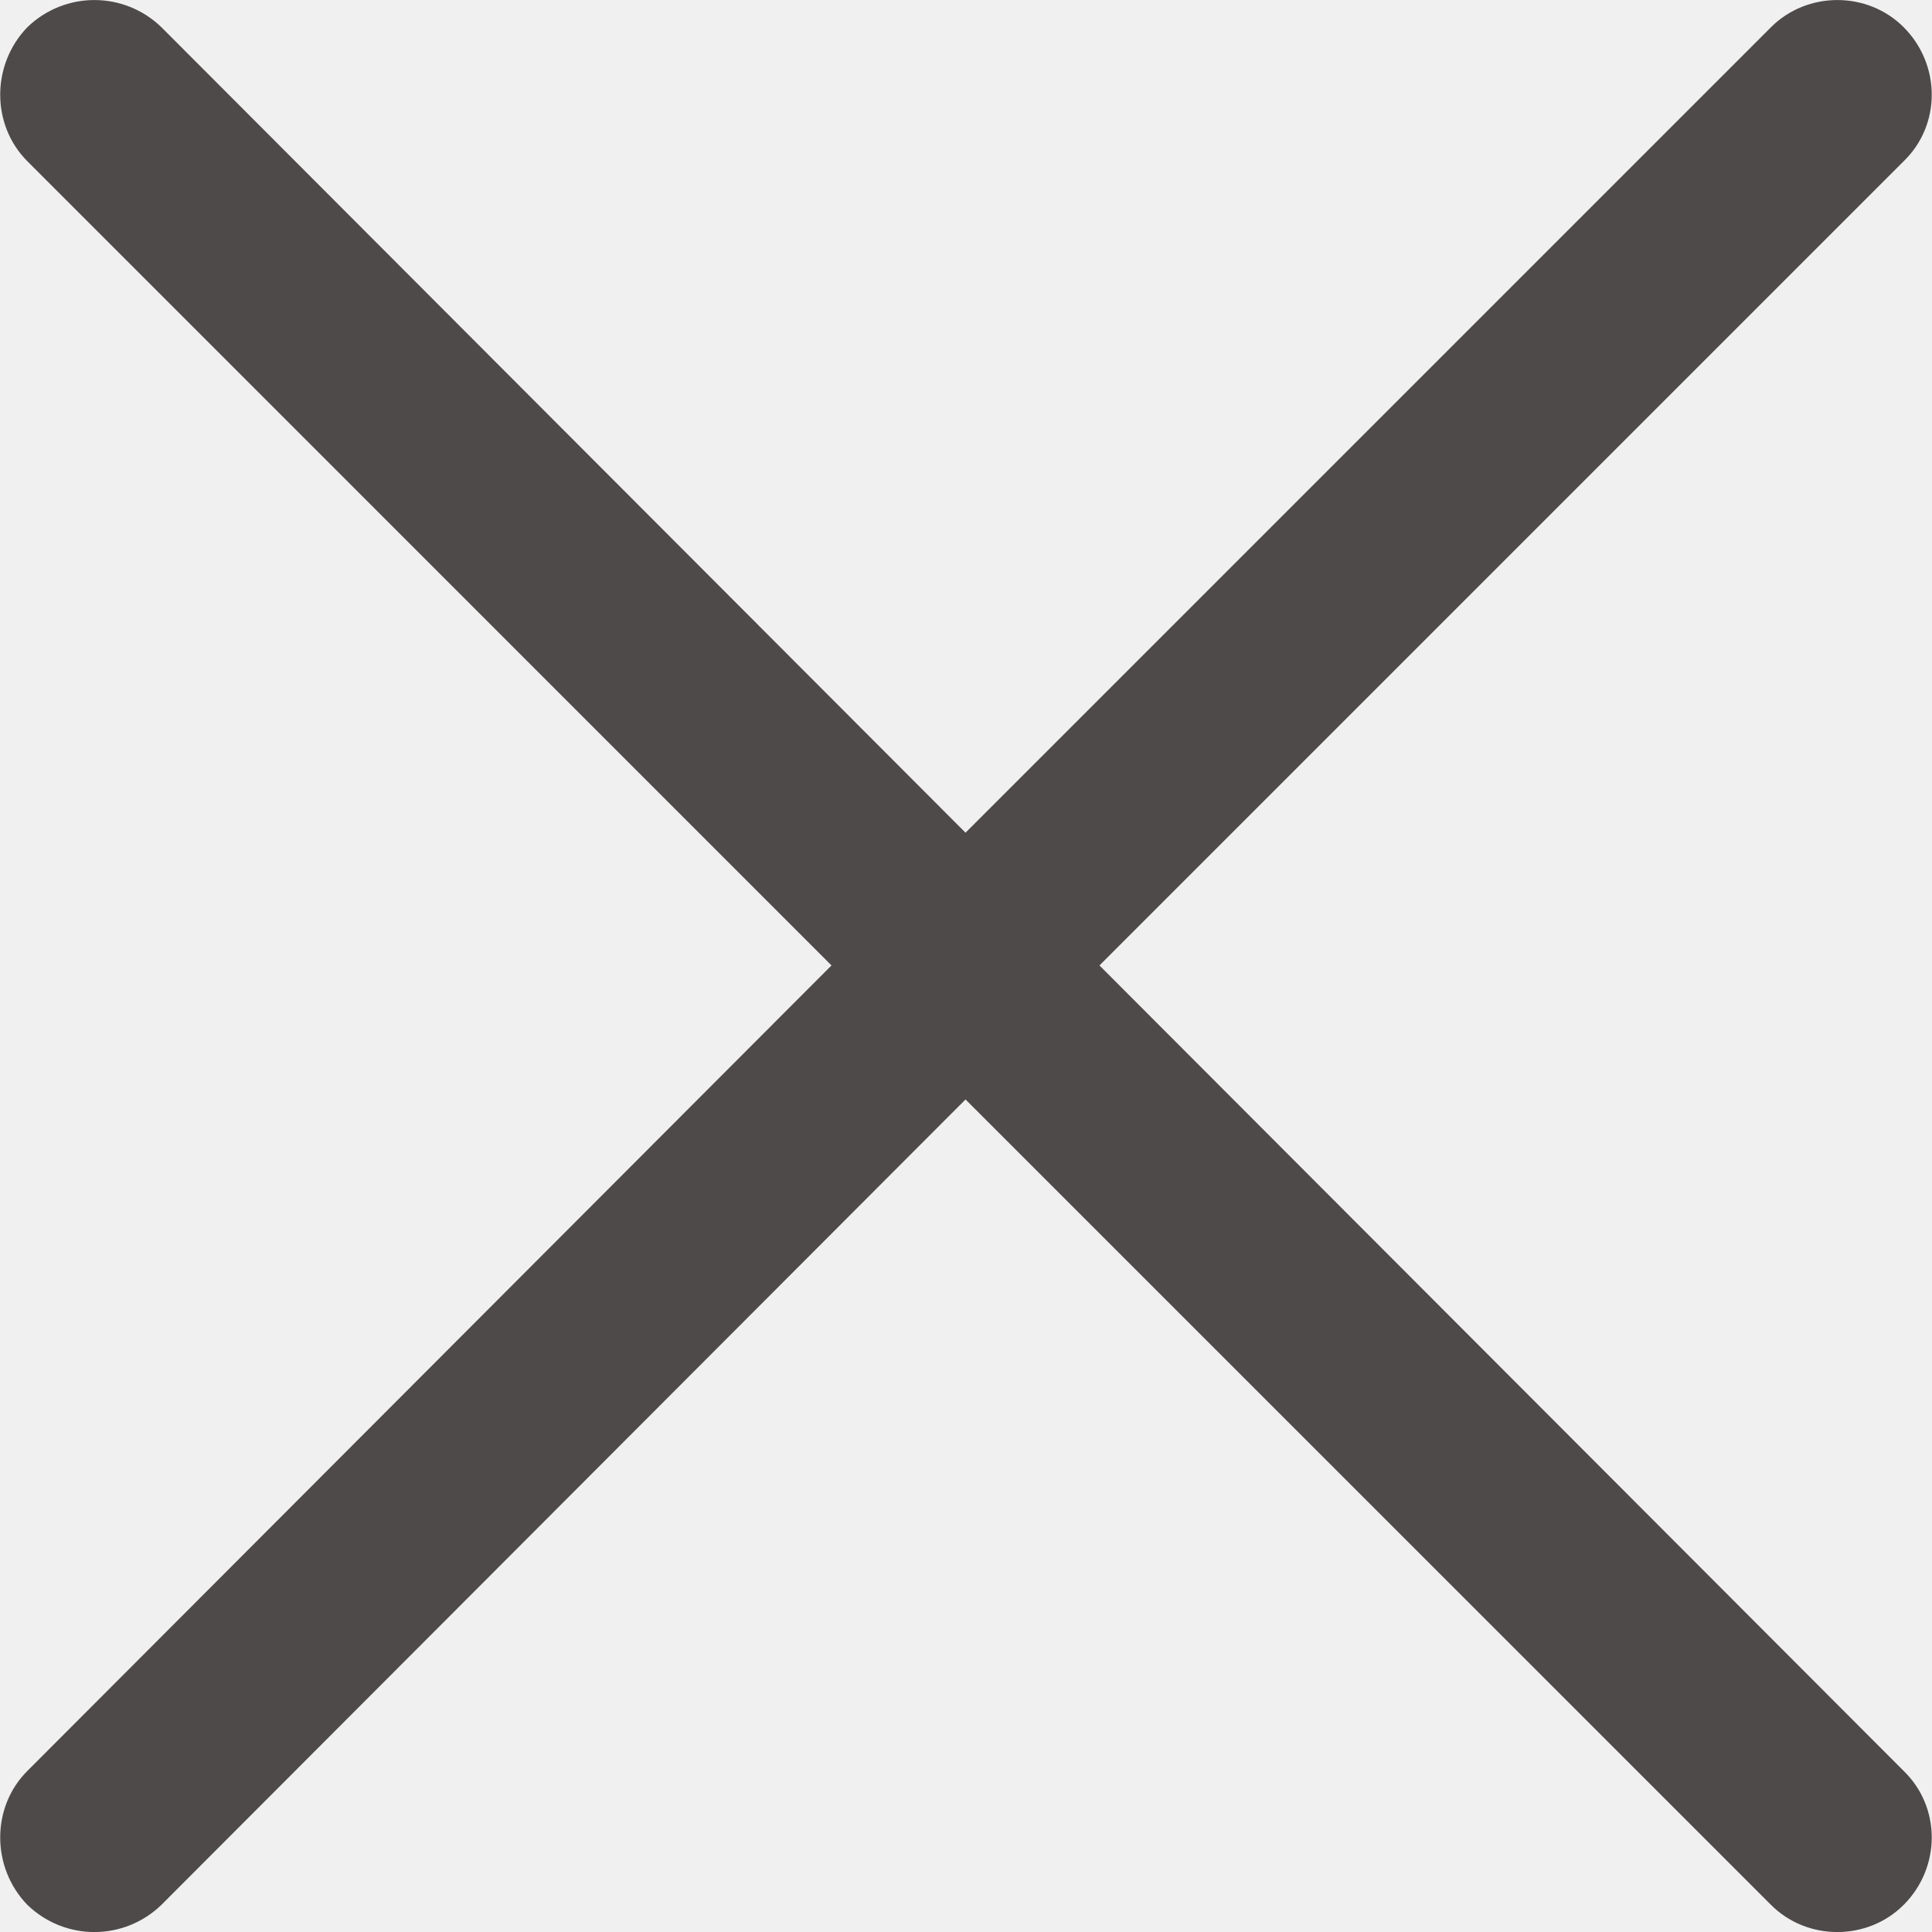
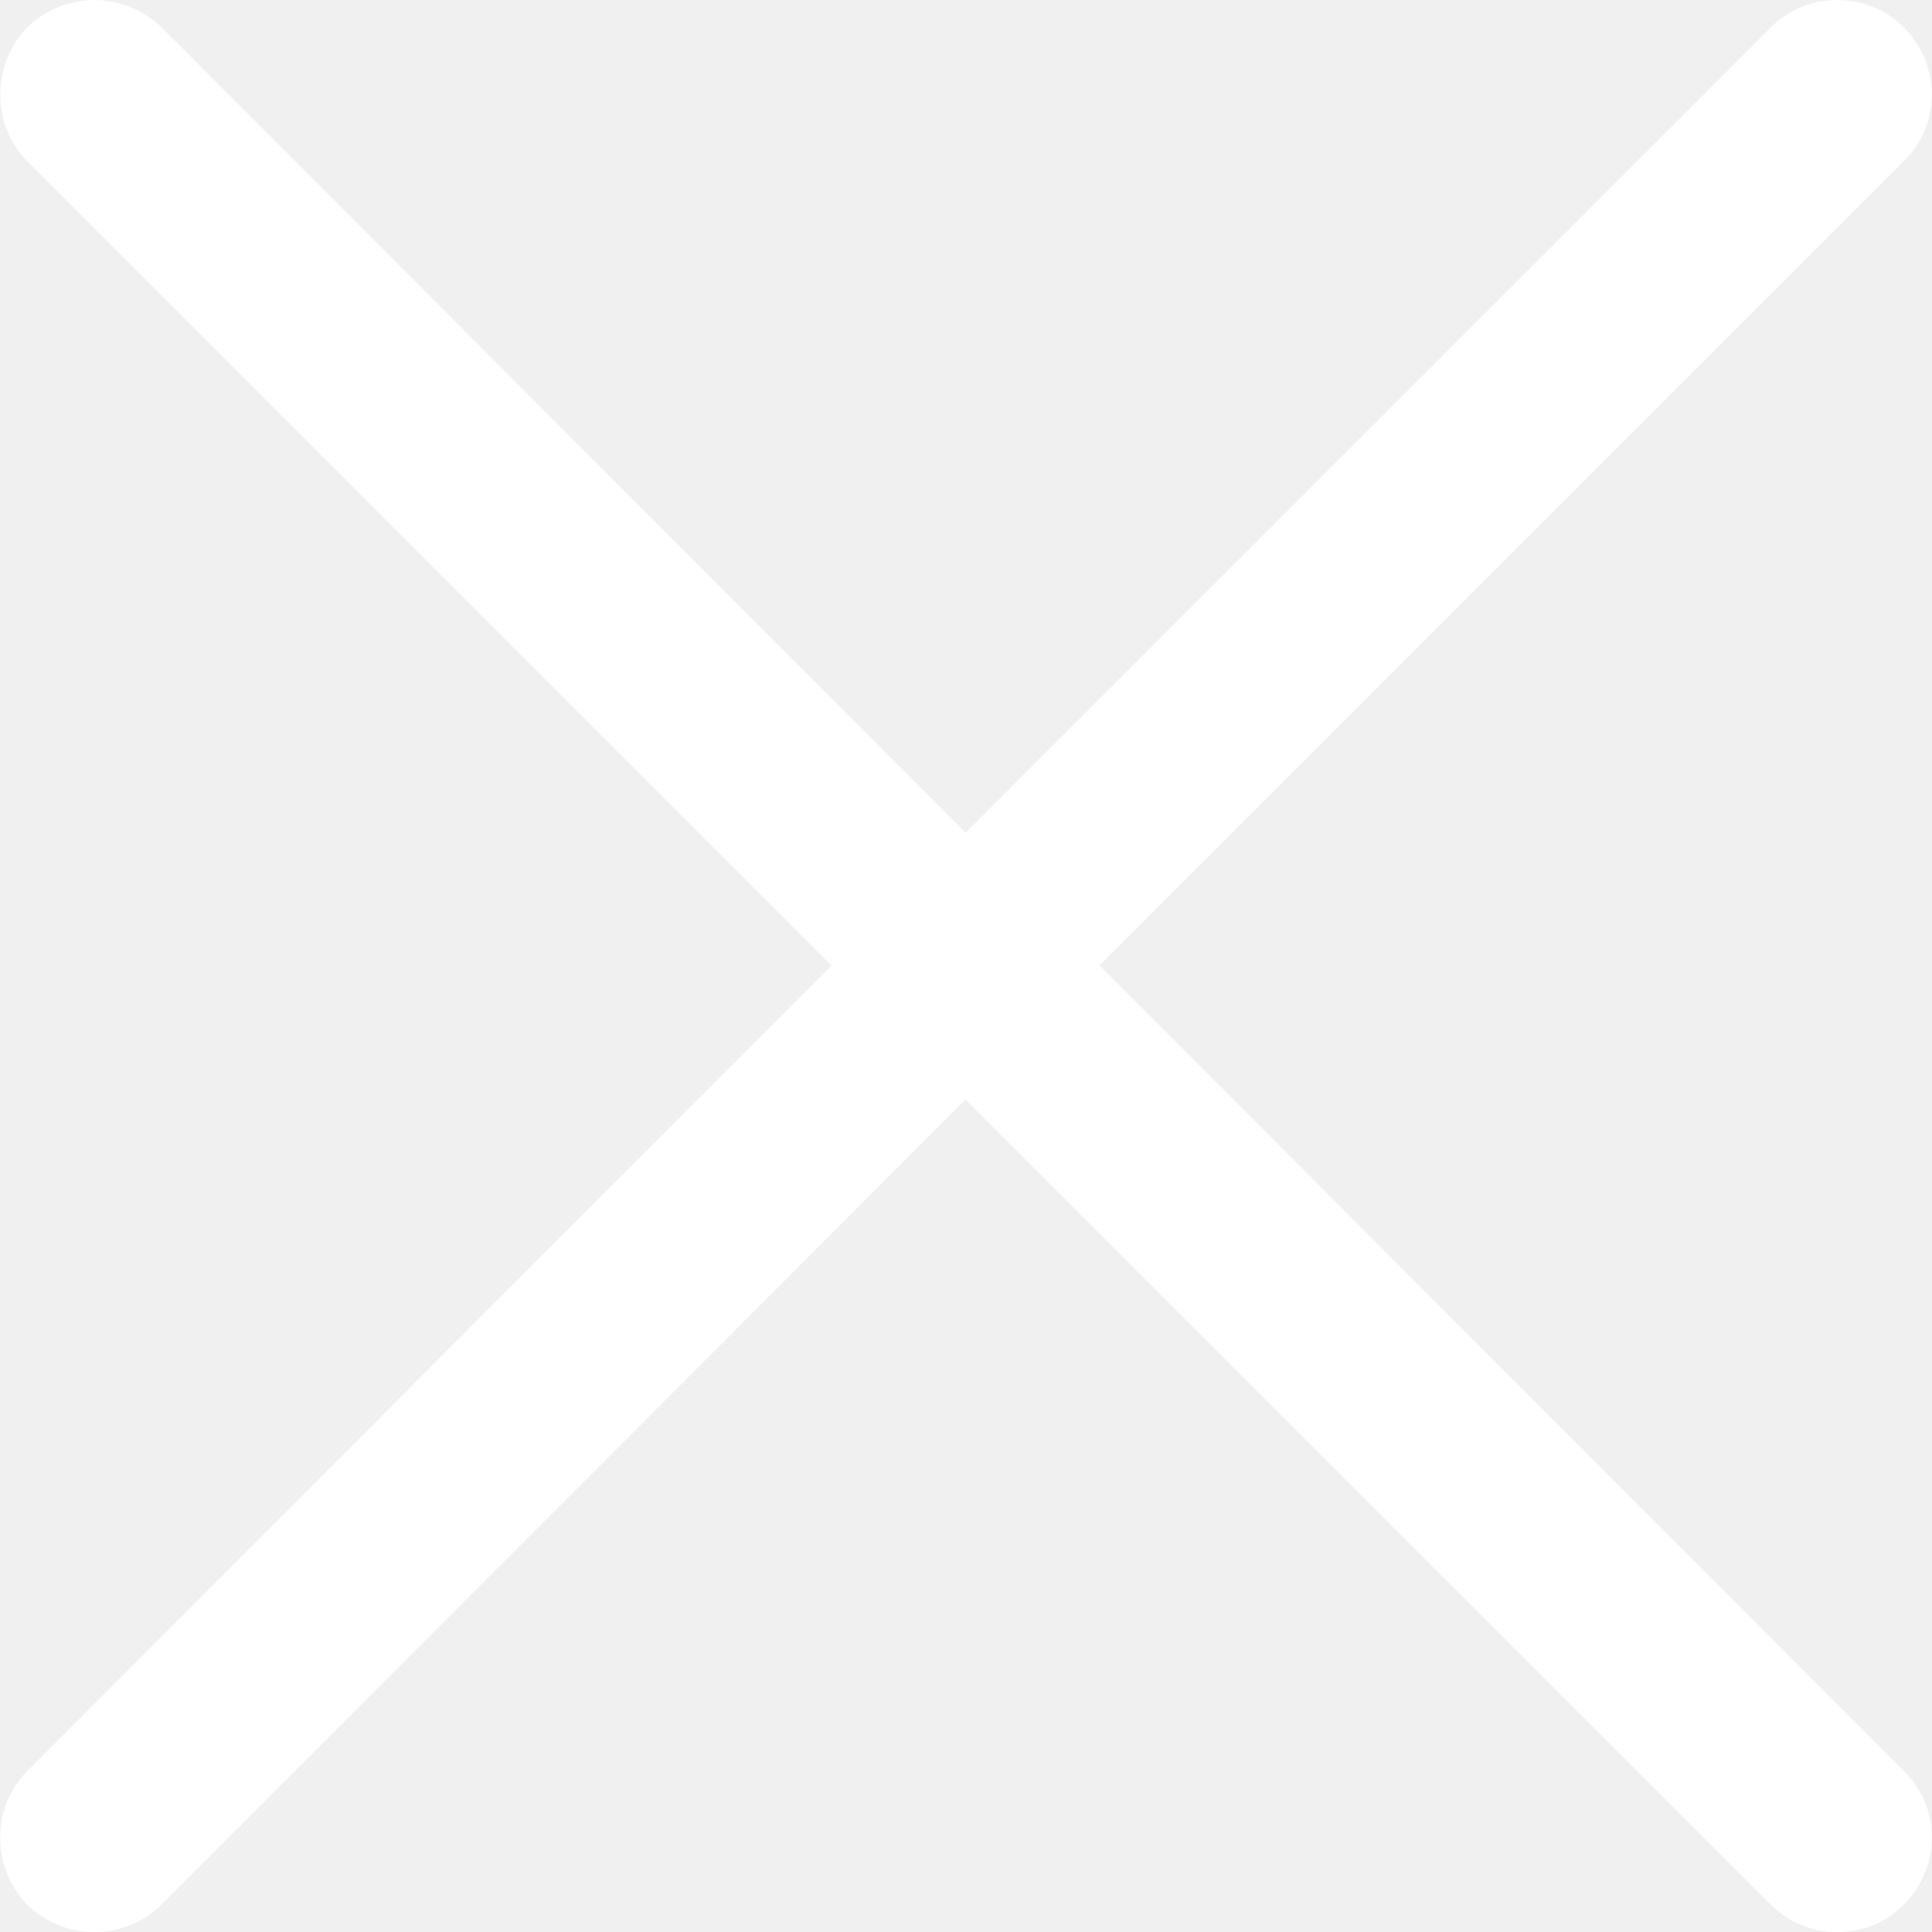
<svg xmlns="http://www.w3.org/2000/svg" width="24" height="24" viewBox="0 0 24 24" fill="none">
  <g clip-path="url(#clip0)">
-     <path d="M0.34 2.003C-0.11 1.553 -0.11 0.804 0.34 0.338C0.806 -0.112 1.539 -0.112 2.005 0.338L11.994 10.344L22 0.338C22.45 -0.112 23.199 -0.112 23.648 0.338C24.113 0.804 24.113 1.554 23.648 2.003L13.658 11.993L23.648 21.999C24.113 22.449 24.113 23.198 23.648 23.663C23.198 24.113 22.449 24.113 22 23.663L11.994 13.658L2.005 23.663C1.539 24.113 0.806 24.113 0.34 23.663C-0.11 23.198 -0.11 22.448 0.34 21.999L10.329 11.993L0.34 2.003Z" fill="#4E4A4A" />
+     <path d="M0.34 2.003C-0.11 1.553 -0.11 0.804 0.34 0.338C0.806 -0.112 1.539 -0.112 2.005 0.338L11.994 10.344L22 0.338C22.45 -0.112 23.199 -0.112 23.648 0.338C24.113 0.804 24.113 1.554 23.648 2.003L13.658 11.993L23.648 21.999C24.113 22.449 24.113 23.198 23.648 23.663C23.198 24.113 22.449 24.113 22 23.663L11.994 13.658L2.005 23.663C1.539 24.113 0.806 24.113 0.34 23.663C-0.11 23.198 -0.11 22.448 0.34 21.999L10.329 11.993L0.34 2.003Z" fill="white" />
  </g>
  <defs>
    <clipPath id="clip0">
      <rect width="24" height="24" fill="white" />
    </clipPath>
  </defs>
</svg>
